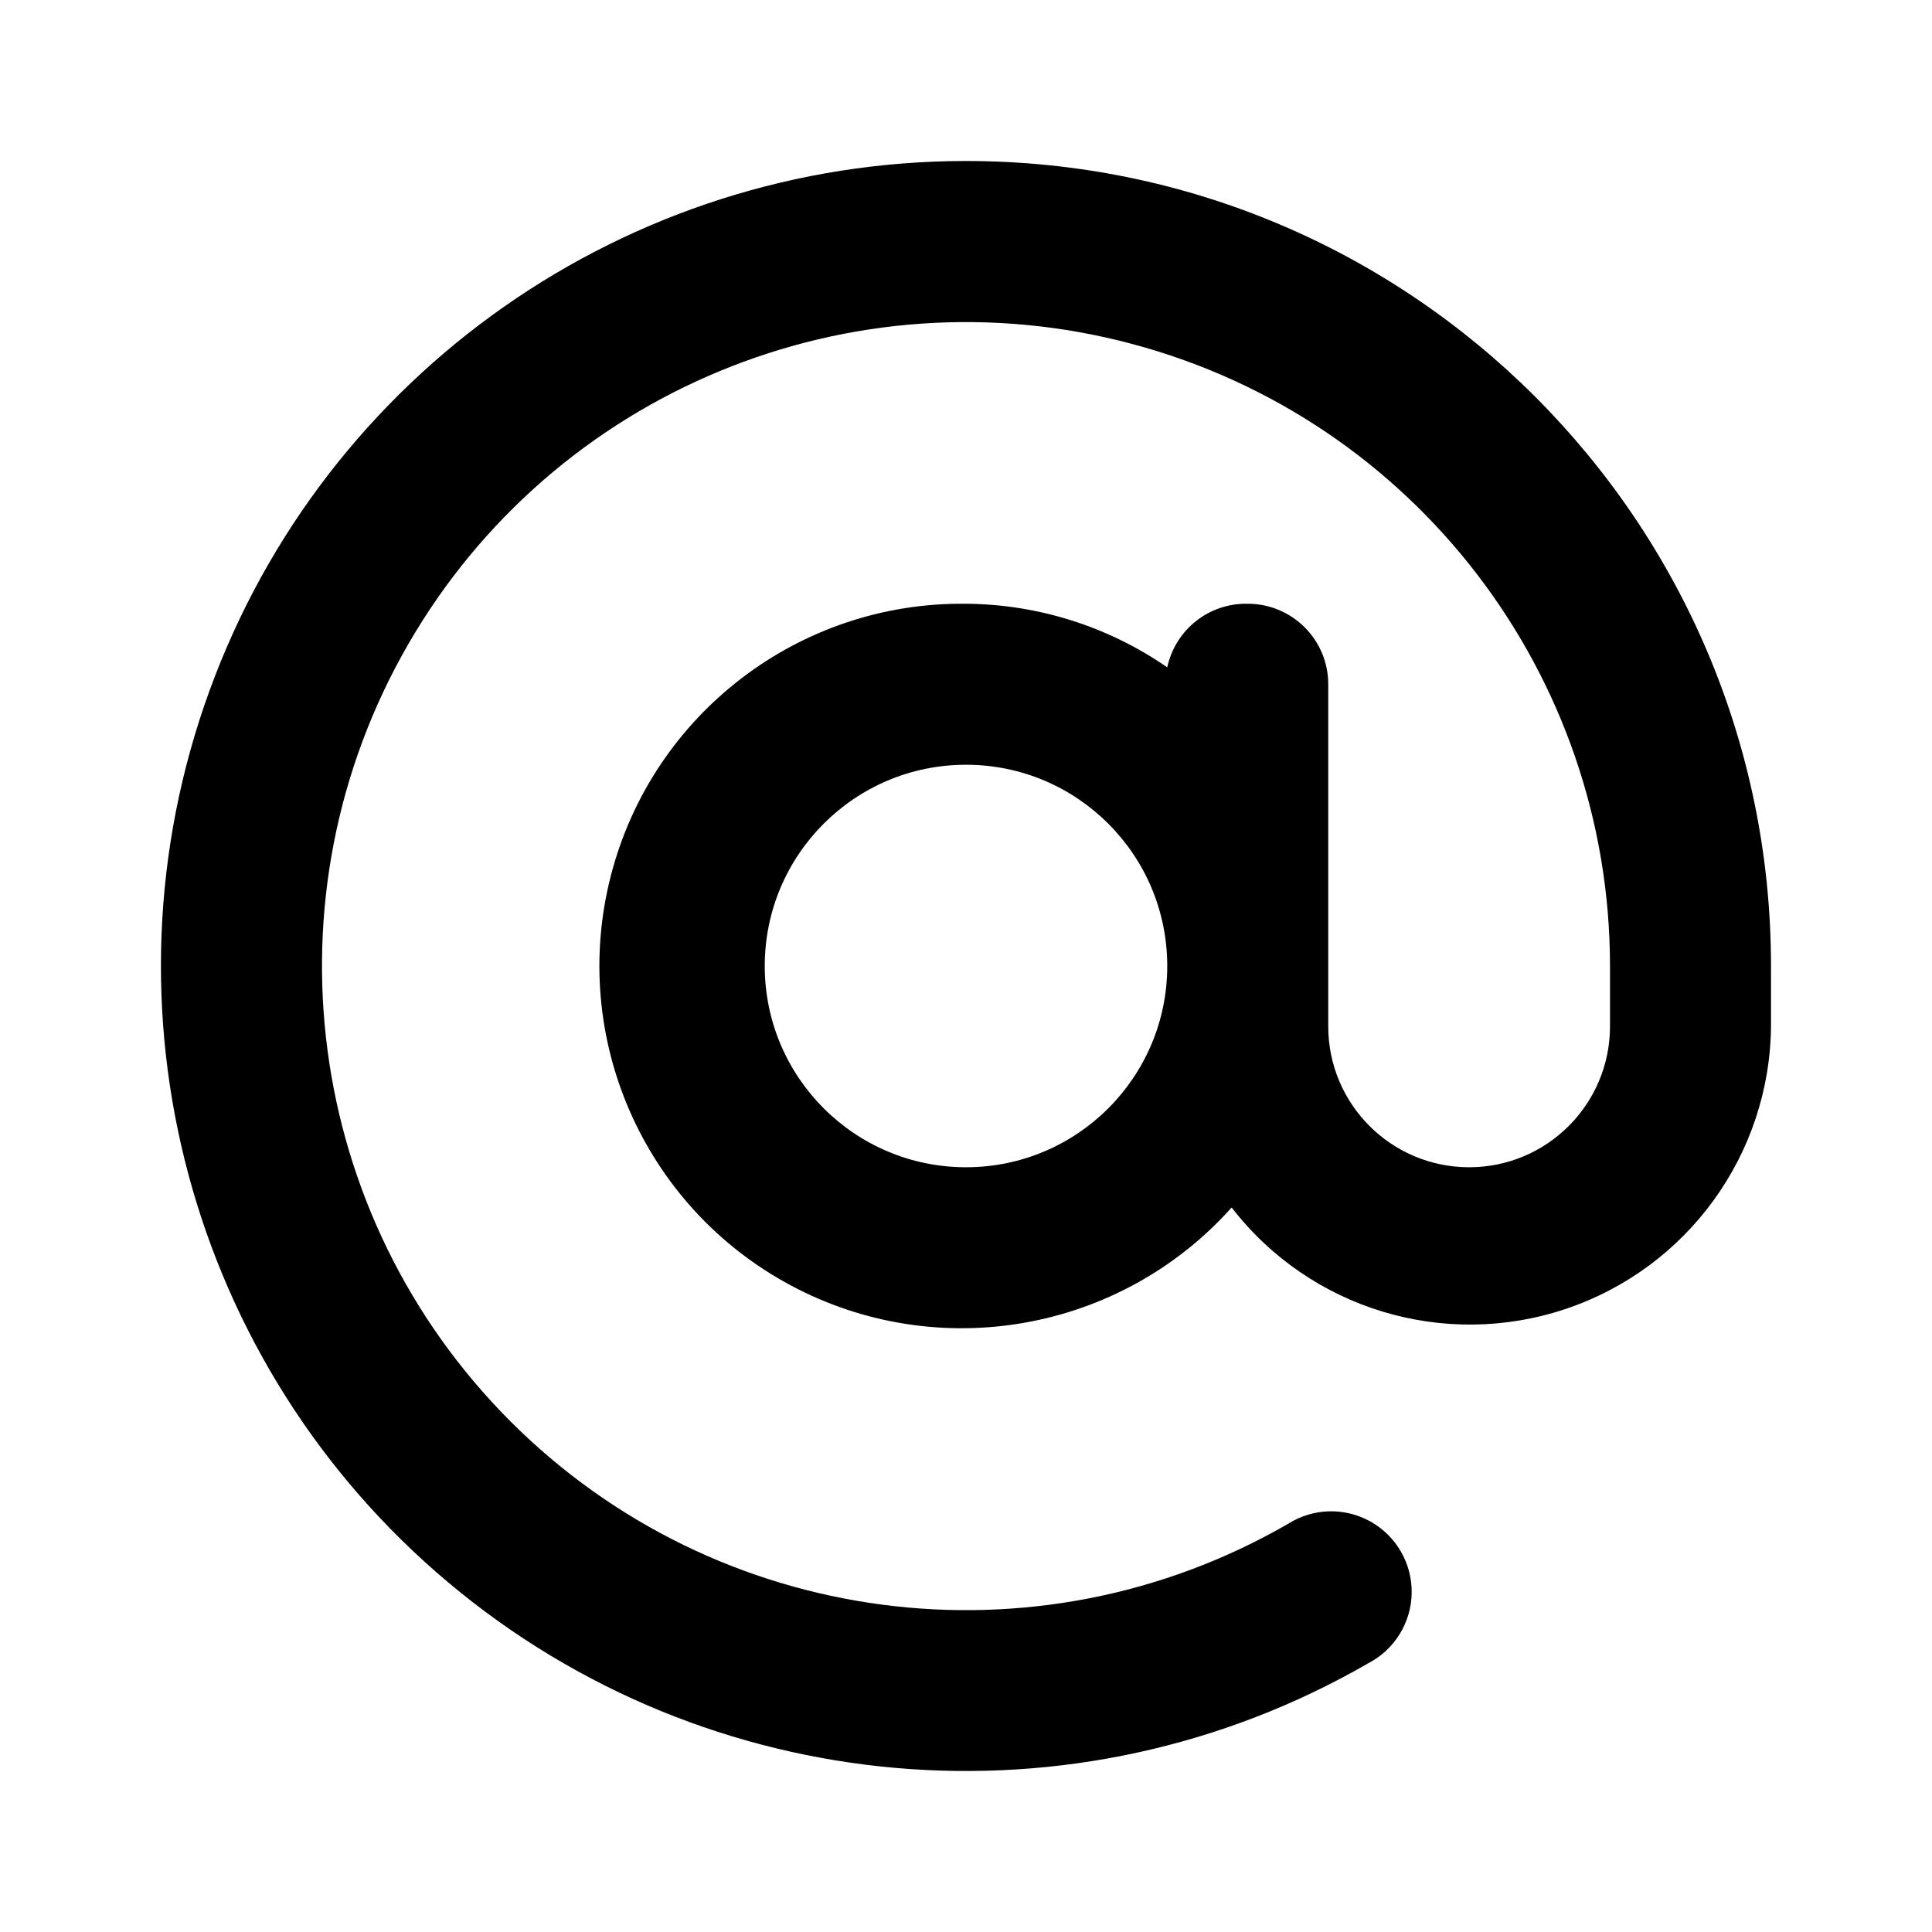
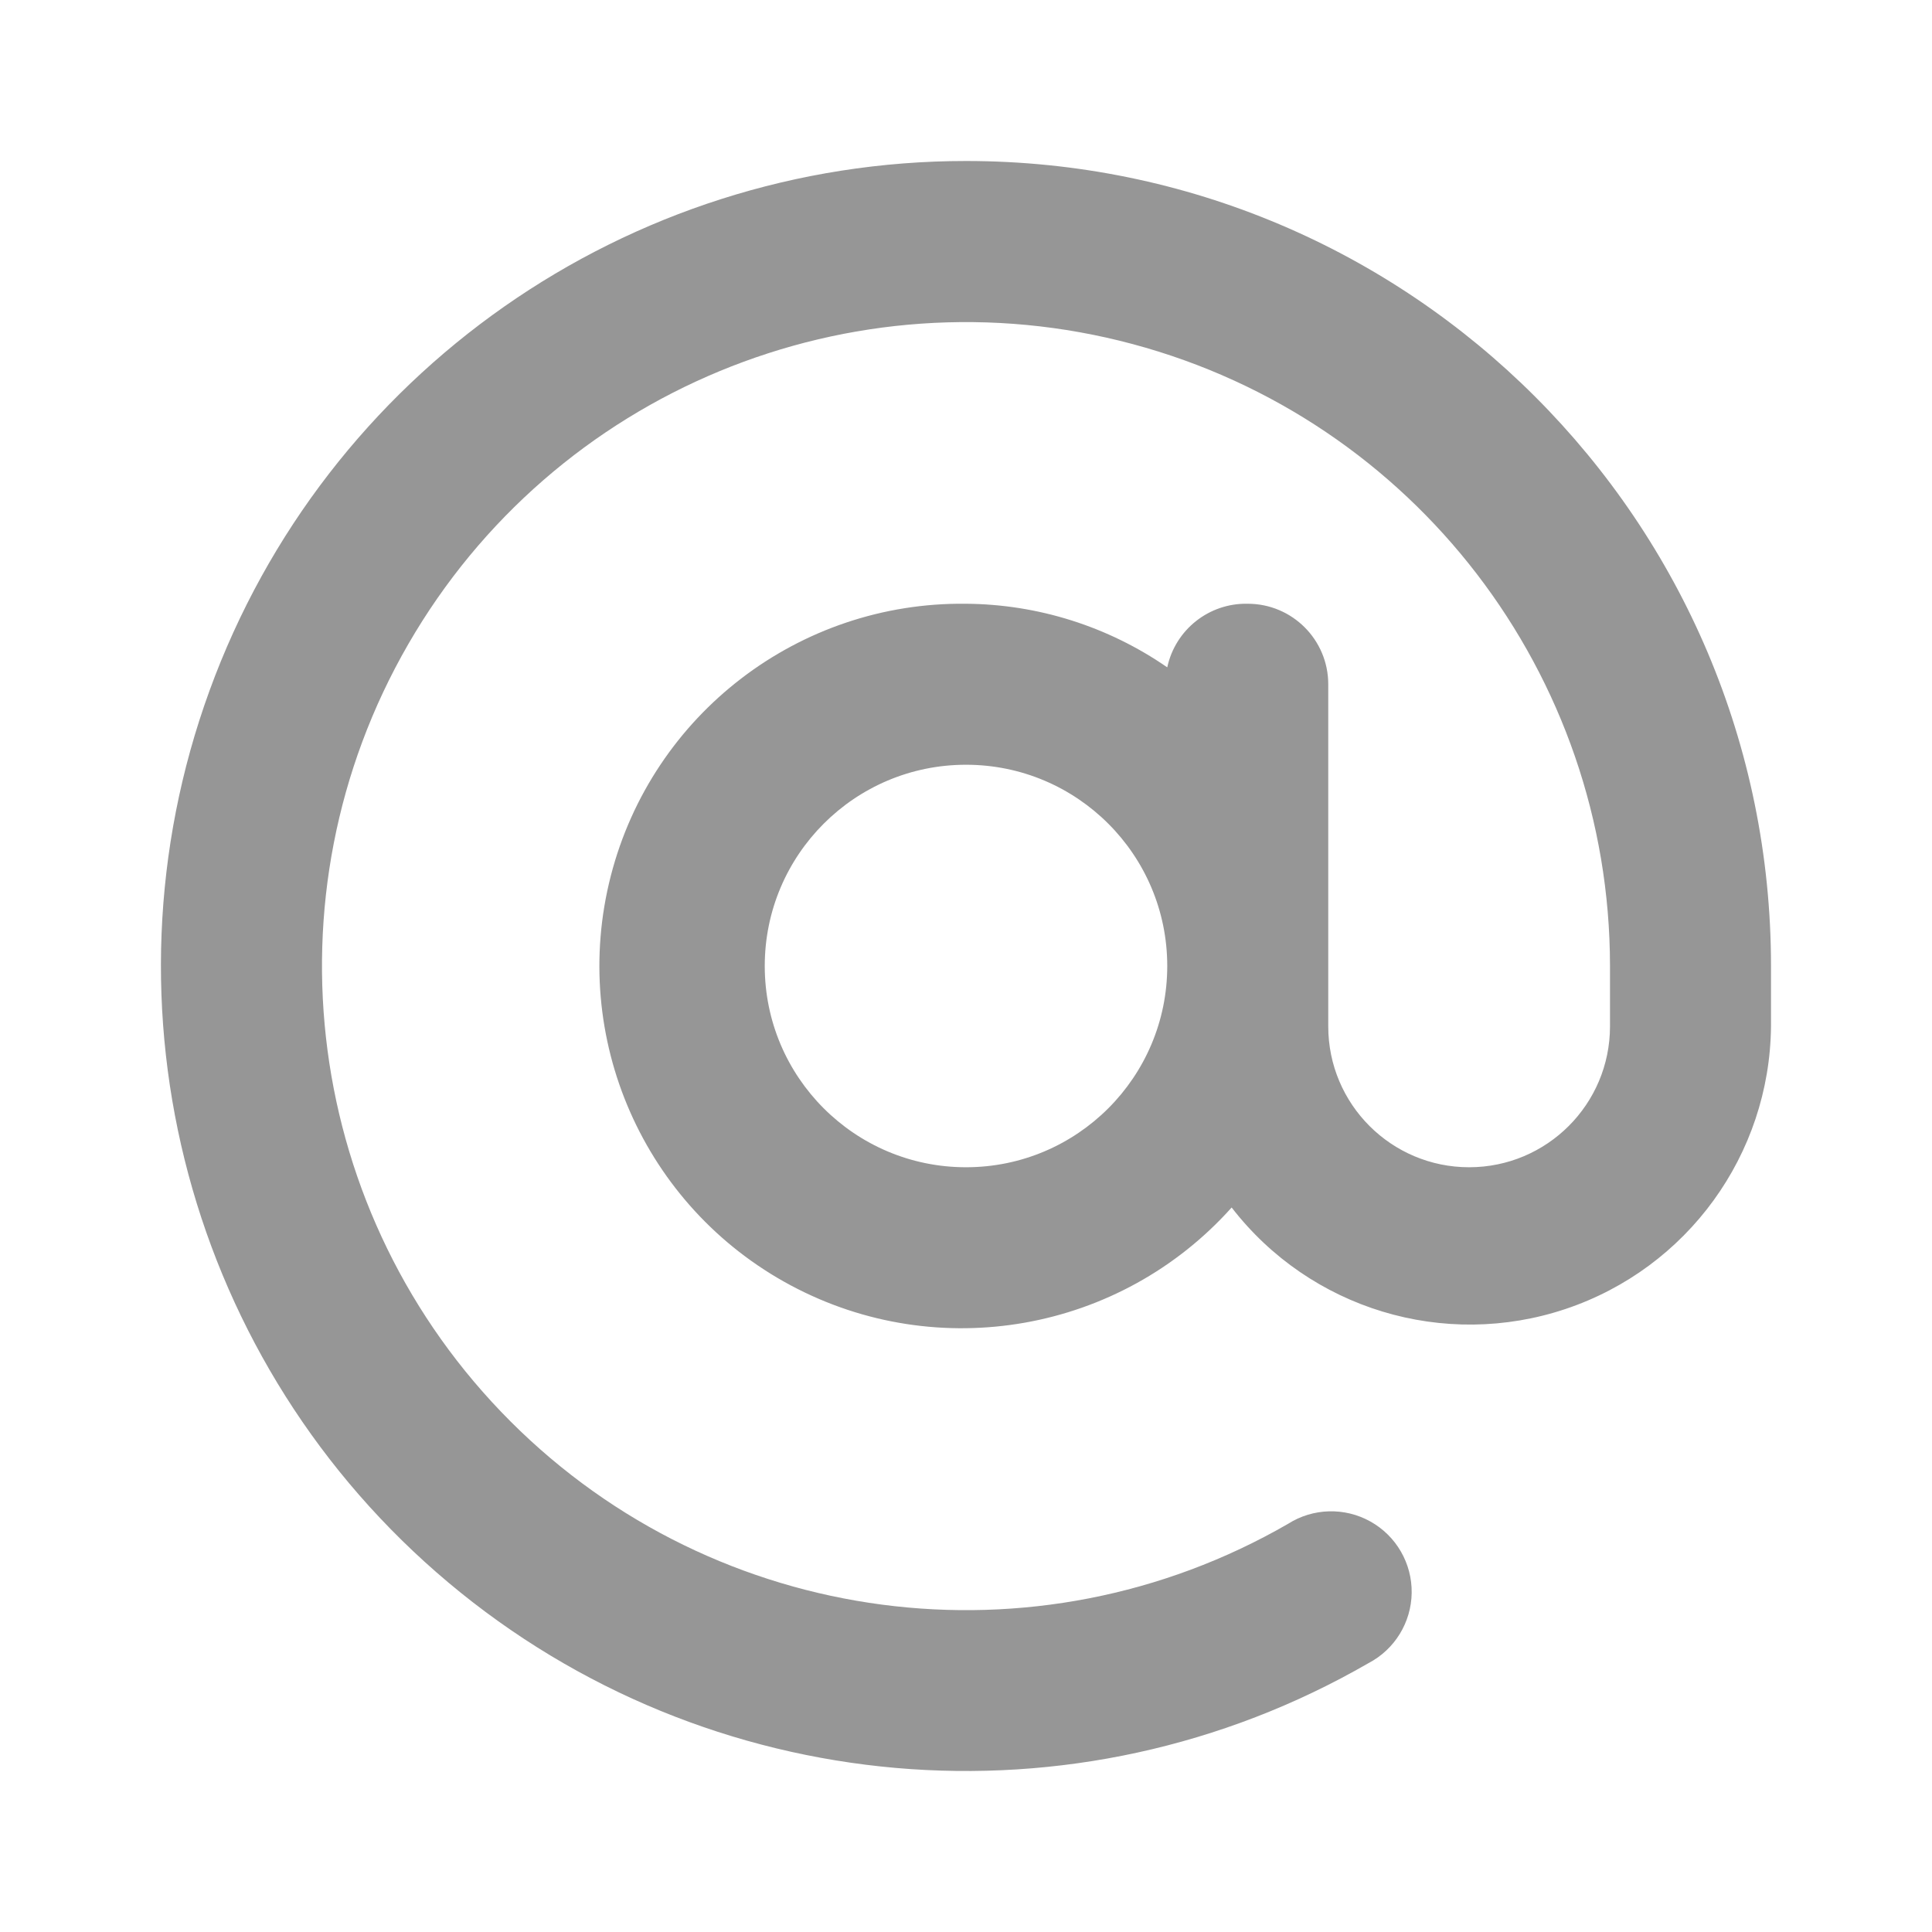
<svg xmlns="http://www.w3.org/2000/svg" viewBox="0 0 24 24">
-   <path fill="#000000" d="M12,2a10,10,0,1,0,5,18.66,1,1,0,1,0-1-1.73A8,8,0,1,1,20,12v.75a1.75,1.75,0,0,1-3.5,0V8.5a1,1,0,0,0-1-1,1,1,0,0,0-1,.79A4.45,4.45,0,0,0,12,7.5,4.5,4.5,0,1,0,15.3,15,3.74,3.74,0,0,0,22,12.75V12A10,10,0,0,0,12,2Zm0,12.5A2.5,2.5,0,1,1,14.5,12,2.5,2.5,0,0,1,12,14.5Z" />
+   <path fill="#969696" d="M12,2a10,10,0,1,0,5,18.66,1,1,0,1,0-1-1.73A8,8,0,1,1,20,12v.75a1.75,1.75,0,0,1-3.5,0V8.5a1,1,0,0,0-1-1,1,1,0,0,0-1,.79A4.45,4.45,0,0,0,12,7.5,4.5,4.5,0,1,0,15.3,15,3.74,3.74,0,0,0,22,12.75V12A10,10,0,0,0,12,2Zm0,12.5A2.5,2.5,0,1,1,14.5,12,2.5,2.5,0,0,1,12,14.5Z" />
</svg>
